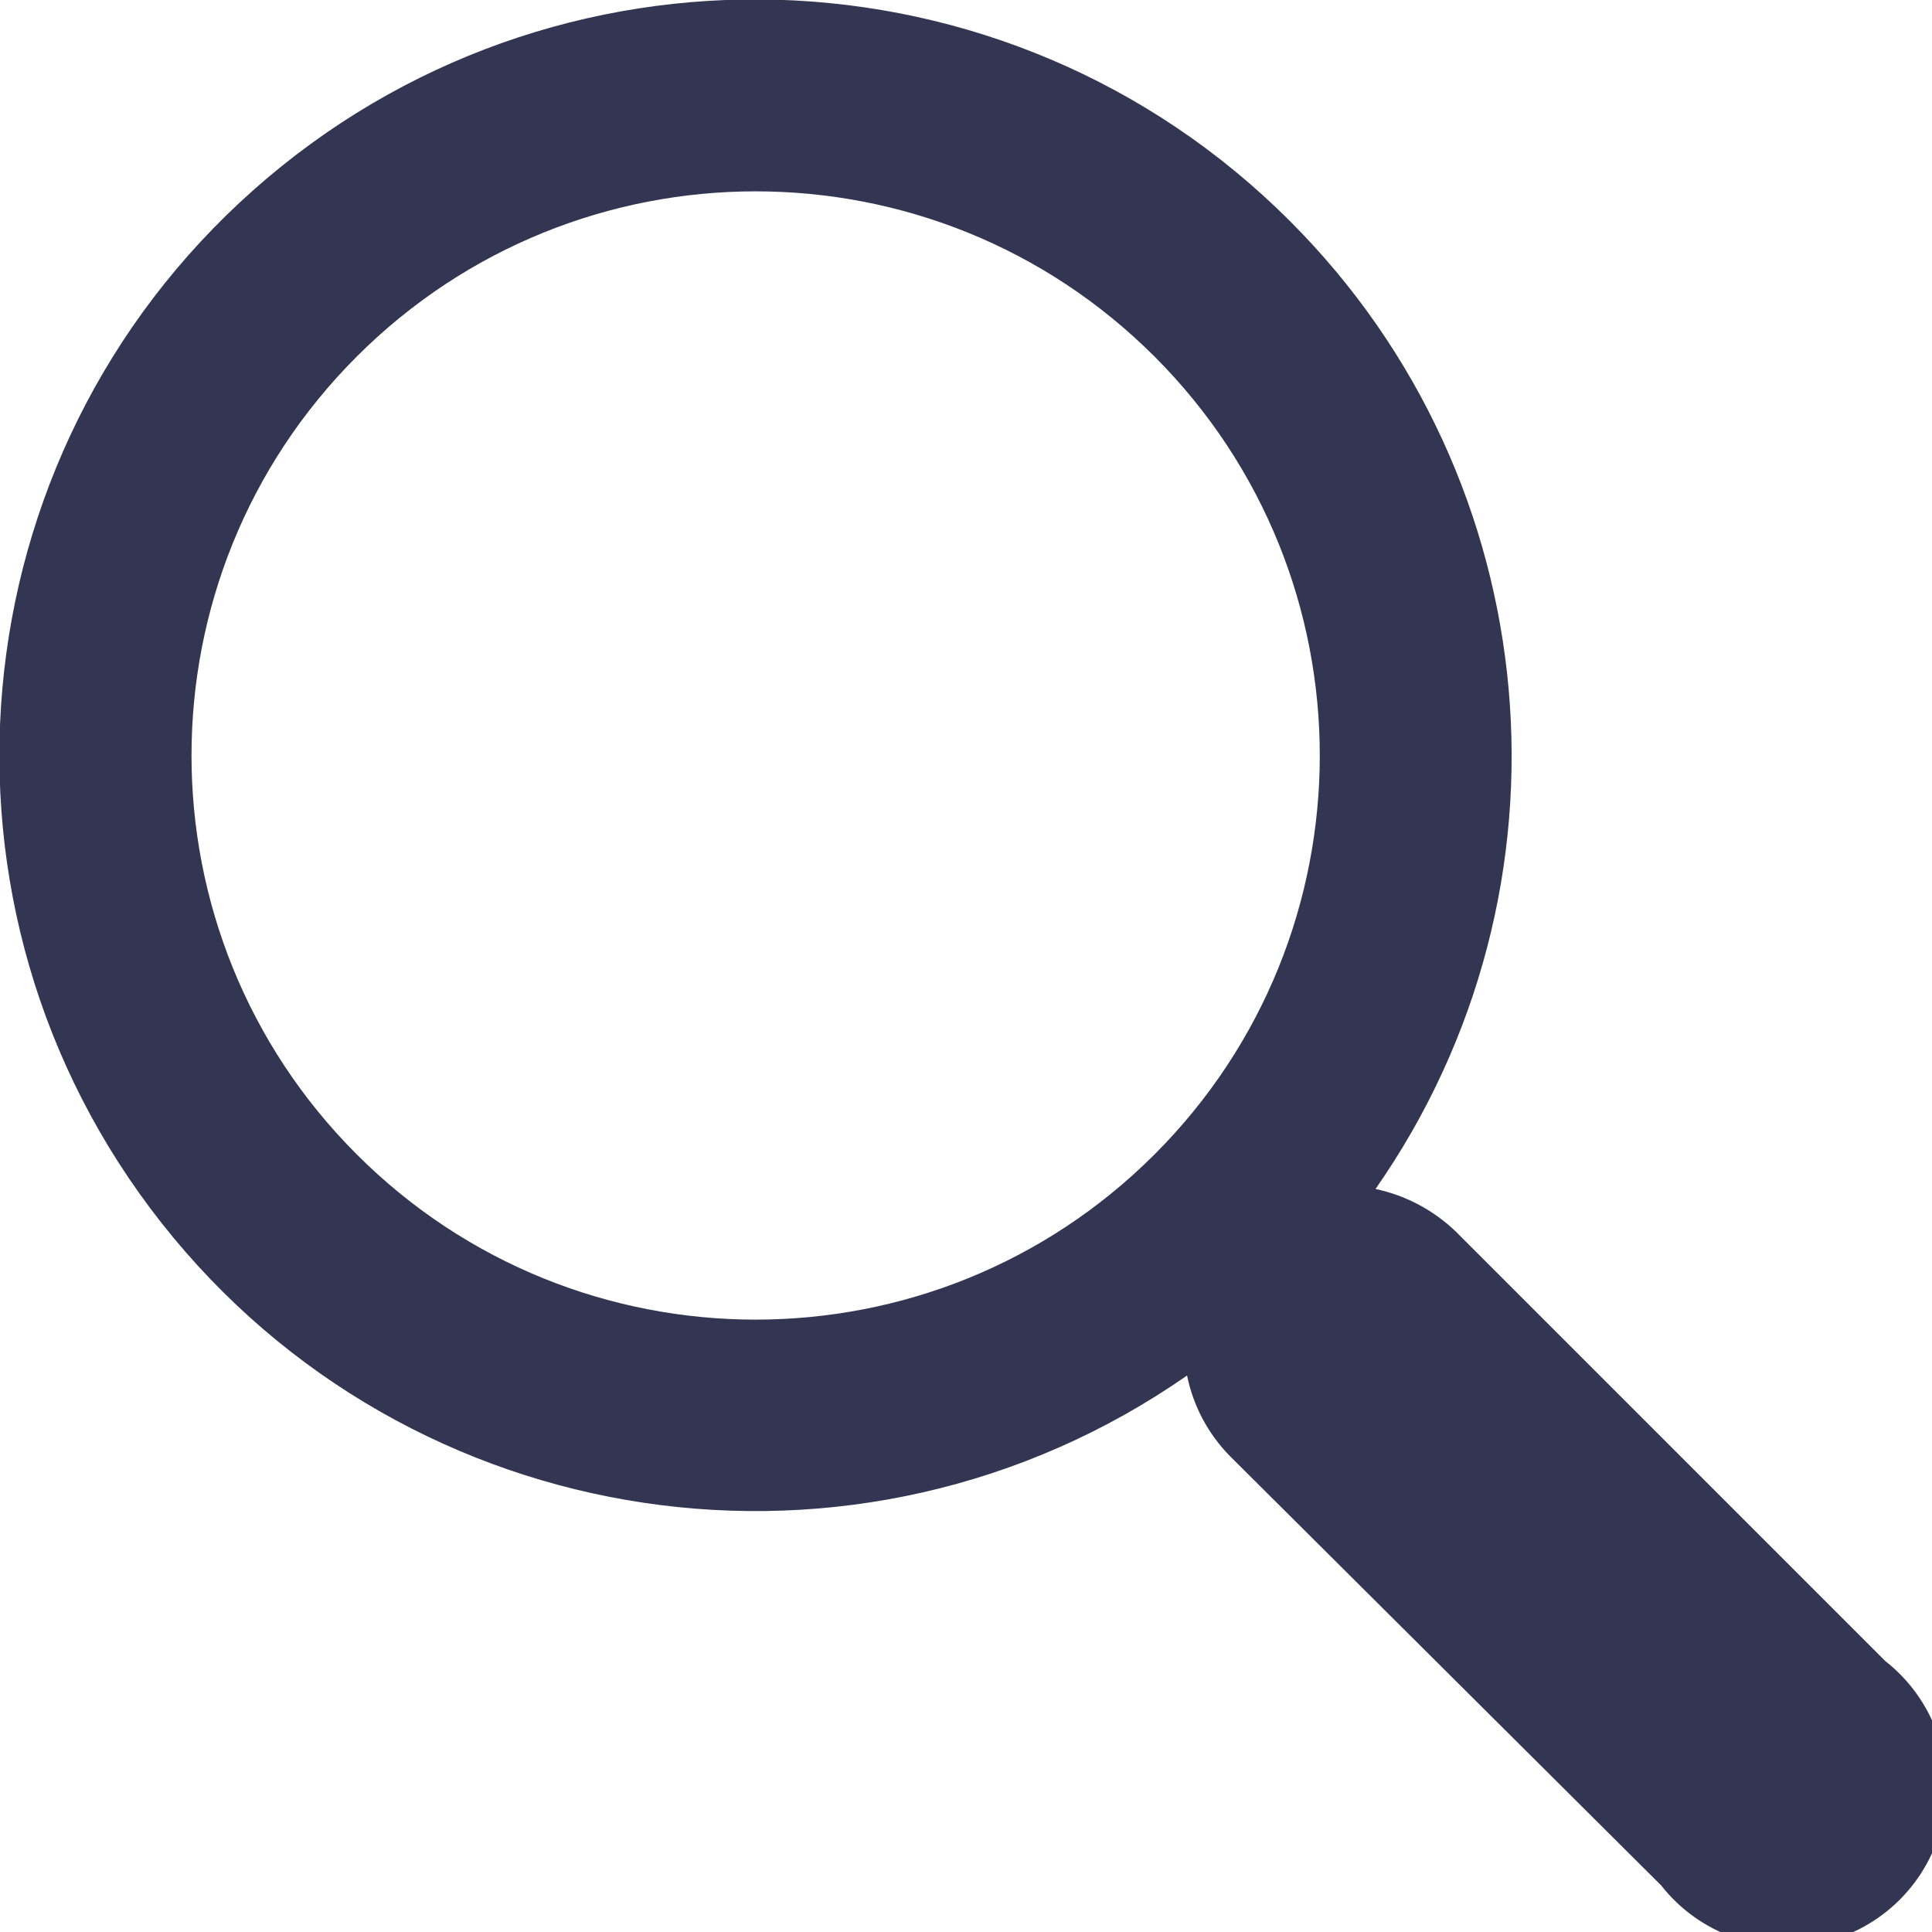
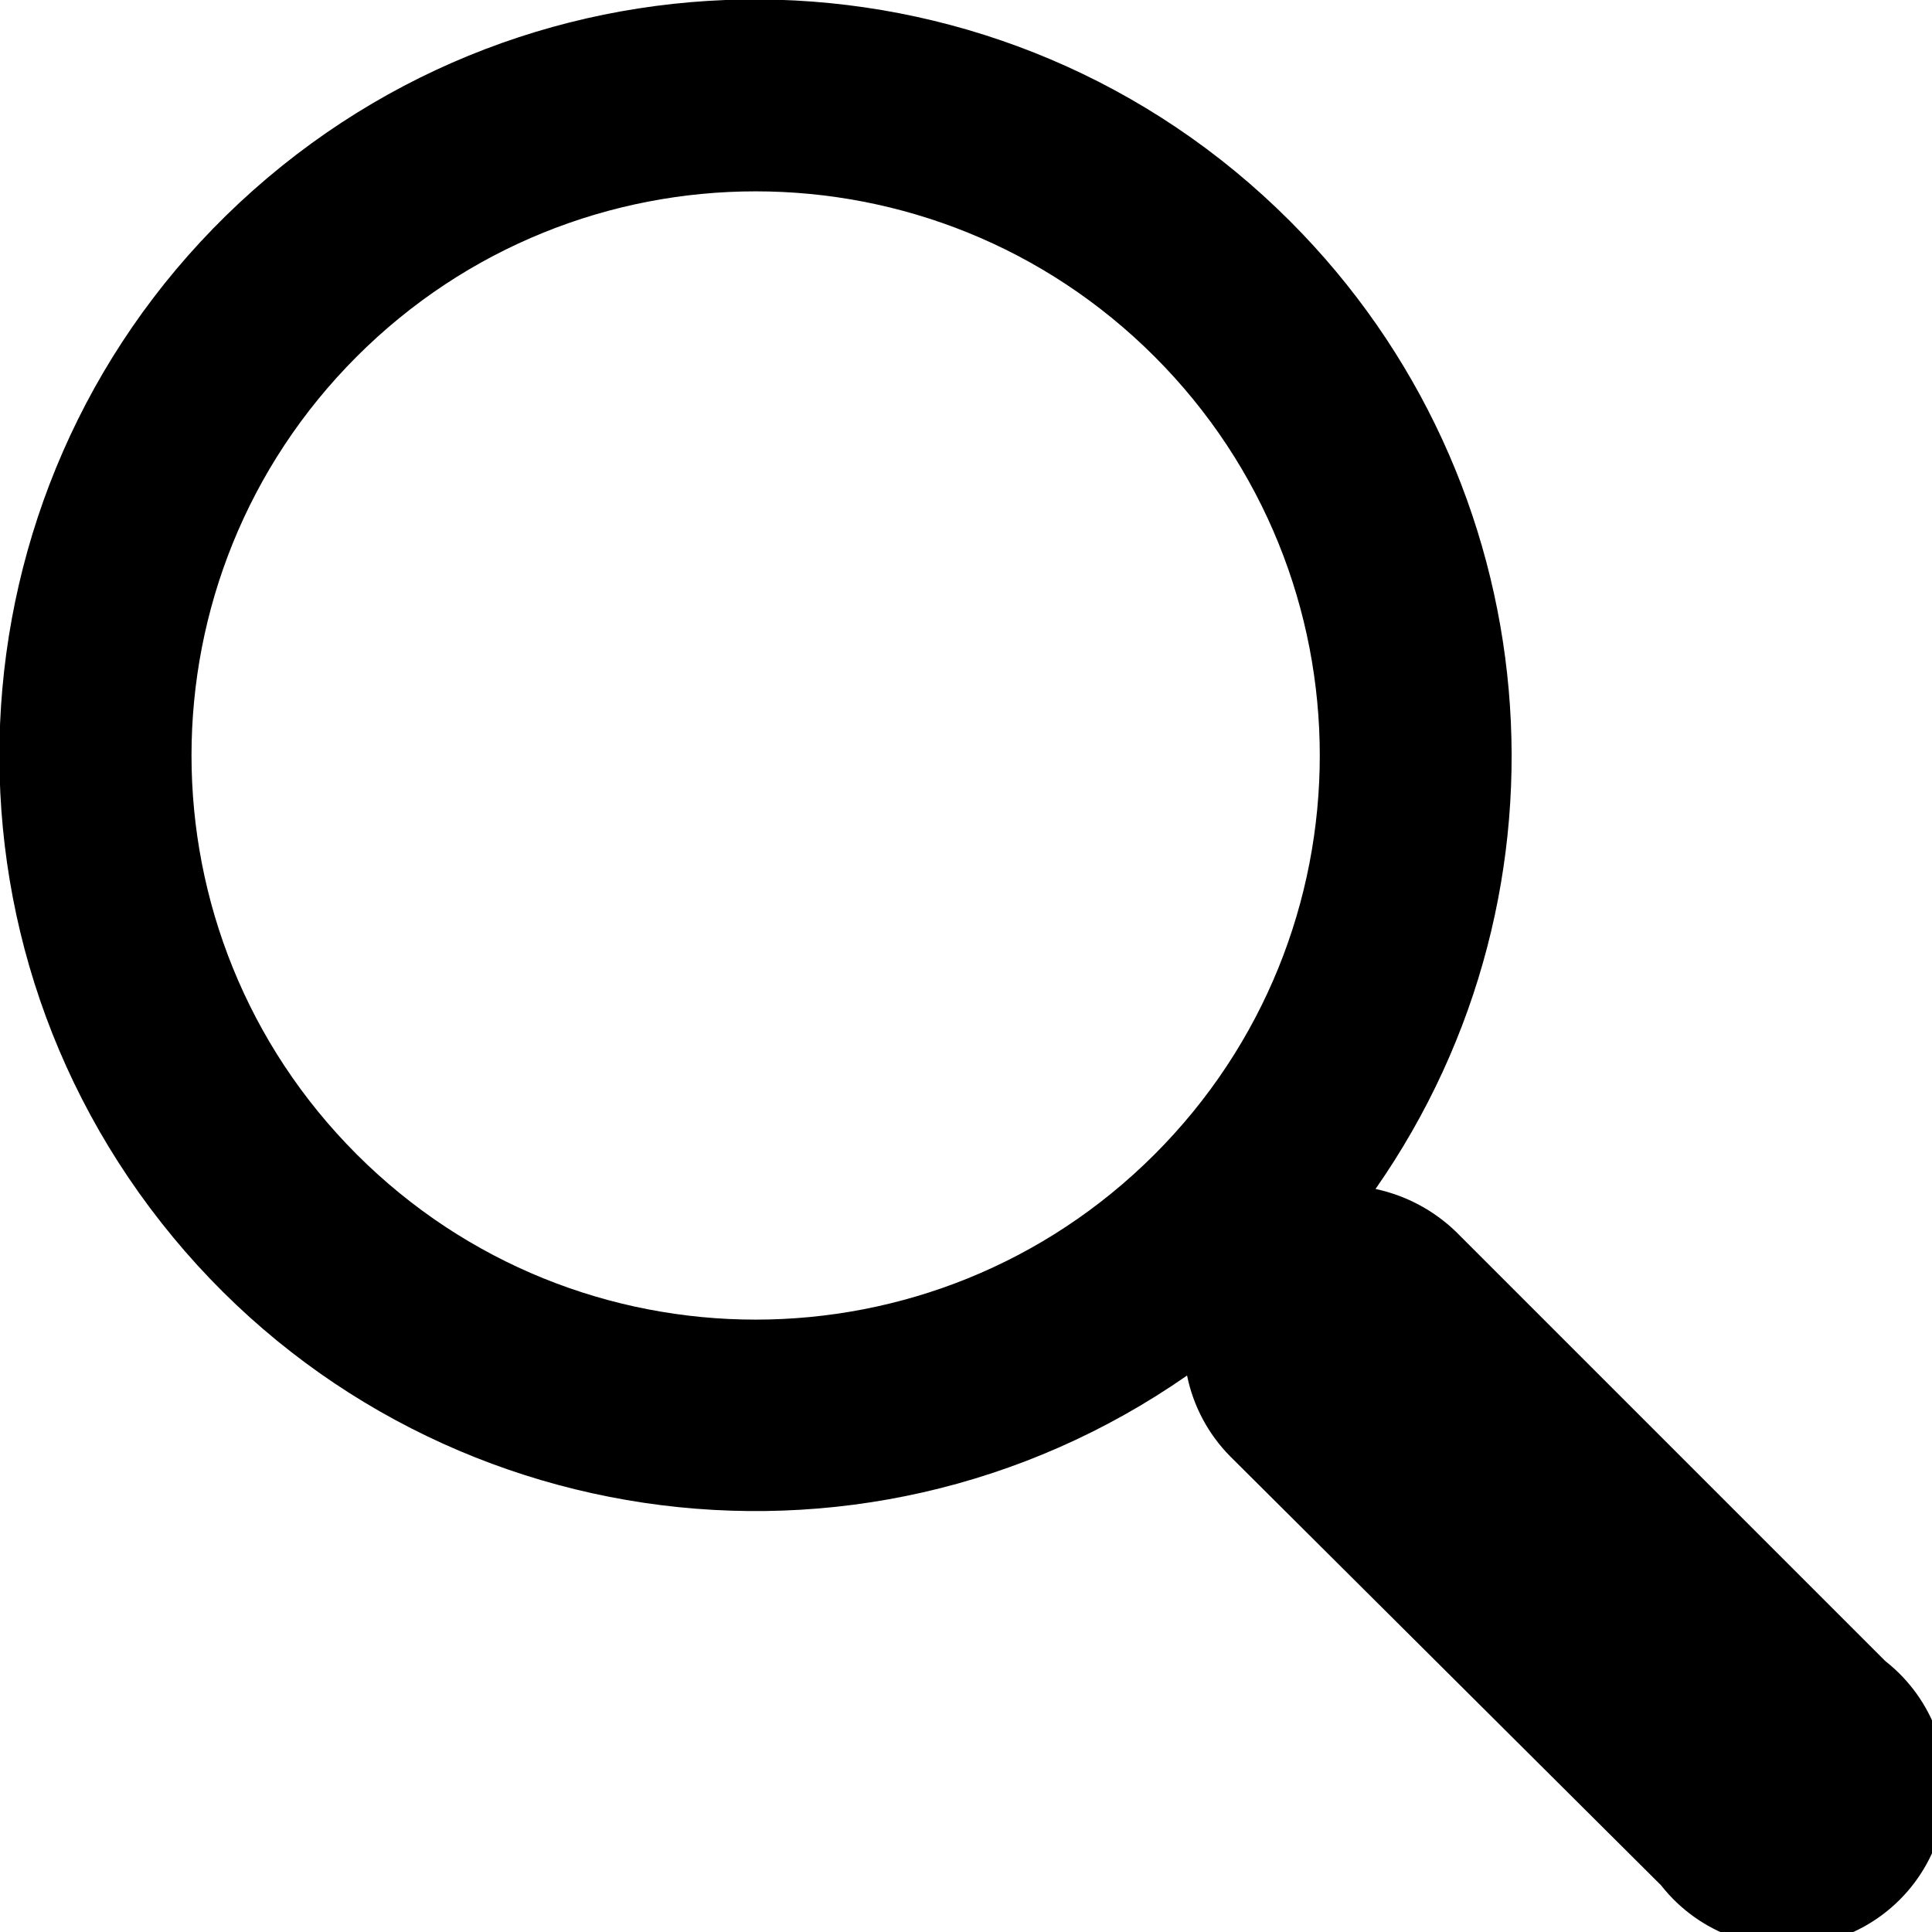
<svg xmlns="http://www.w3.org/2000/svg" id="Capa_1" data-name="Capa 1" viewBox="0 0 30.24 30.24">
  <defs>
    <style>.cls-1{fill:#333652;}</style>
  </defs>
-   <path class="cls-1" d="M20.19,3.46a11.83,11.83,0,1,0-1.61,18.07,2.51,2.51,0,0,0,.67,1.26L26,29.51A2.5,2.5,0,1,0,29.51,26l-6.72-6.72a2.59,2.59,0,0,0-1.26-.67A11.84,11.84,0,0,0,20.19,3.46ZM18.07,18.07a8.83,8.83,0,1,1,0-12.49A8.83,8.83,0,0,1,18.07,18.07Z" />
+   <path className="cls-1" d="M20.19,3.46a11.83,11.83,0,1,0-1.61,18.07,2.51,2.51,0,0,0,.67,1.26L26,29.51A2.5,2.5,0,1,0,29.51,26l-6.72-6.72a2.59,2.59,0,0,0-1.26-.67A11.84,11.84,0,0,0,20.19,3.46ZM18.07,18.07a8.83,8.83,0,1,1,0-12.49A8.83,8.83,0,0,1,18.07,18.07Z" />
</svg>
